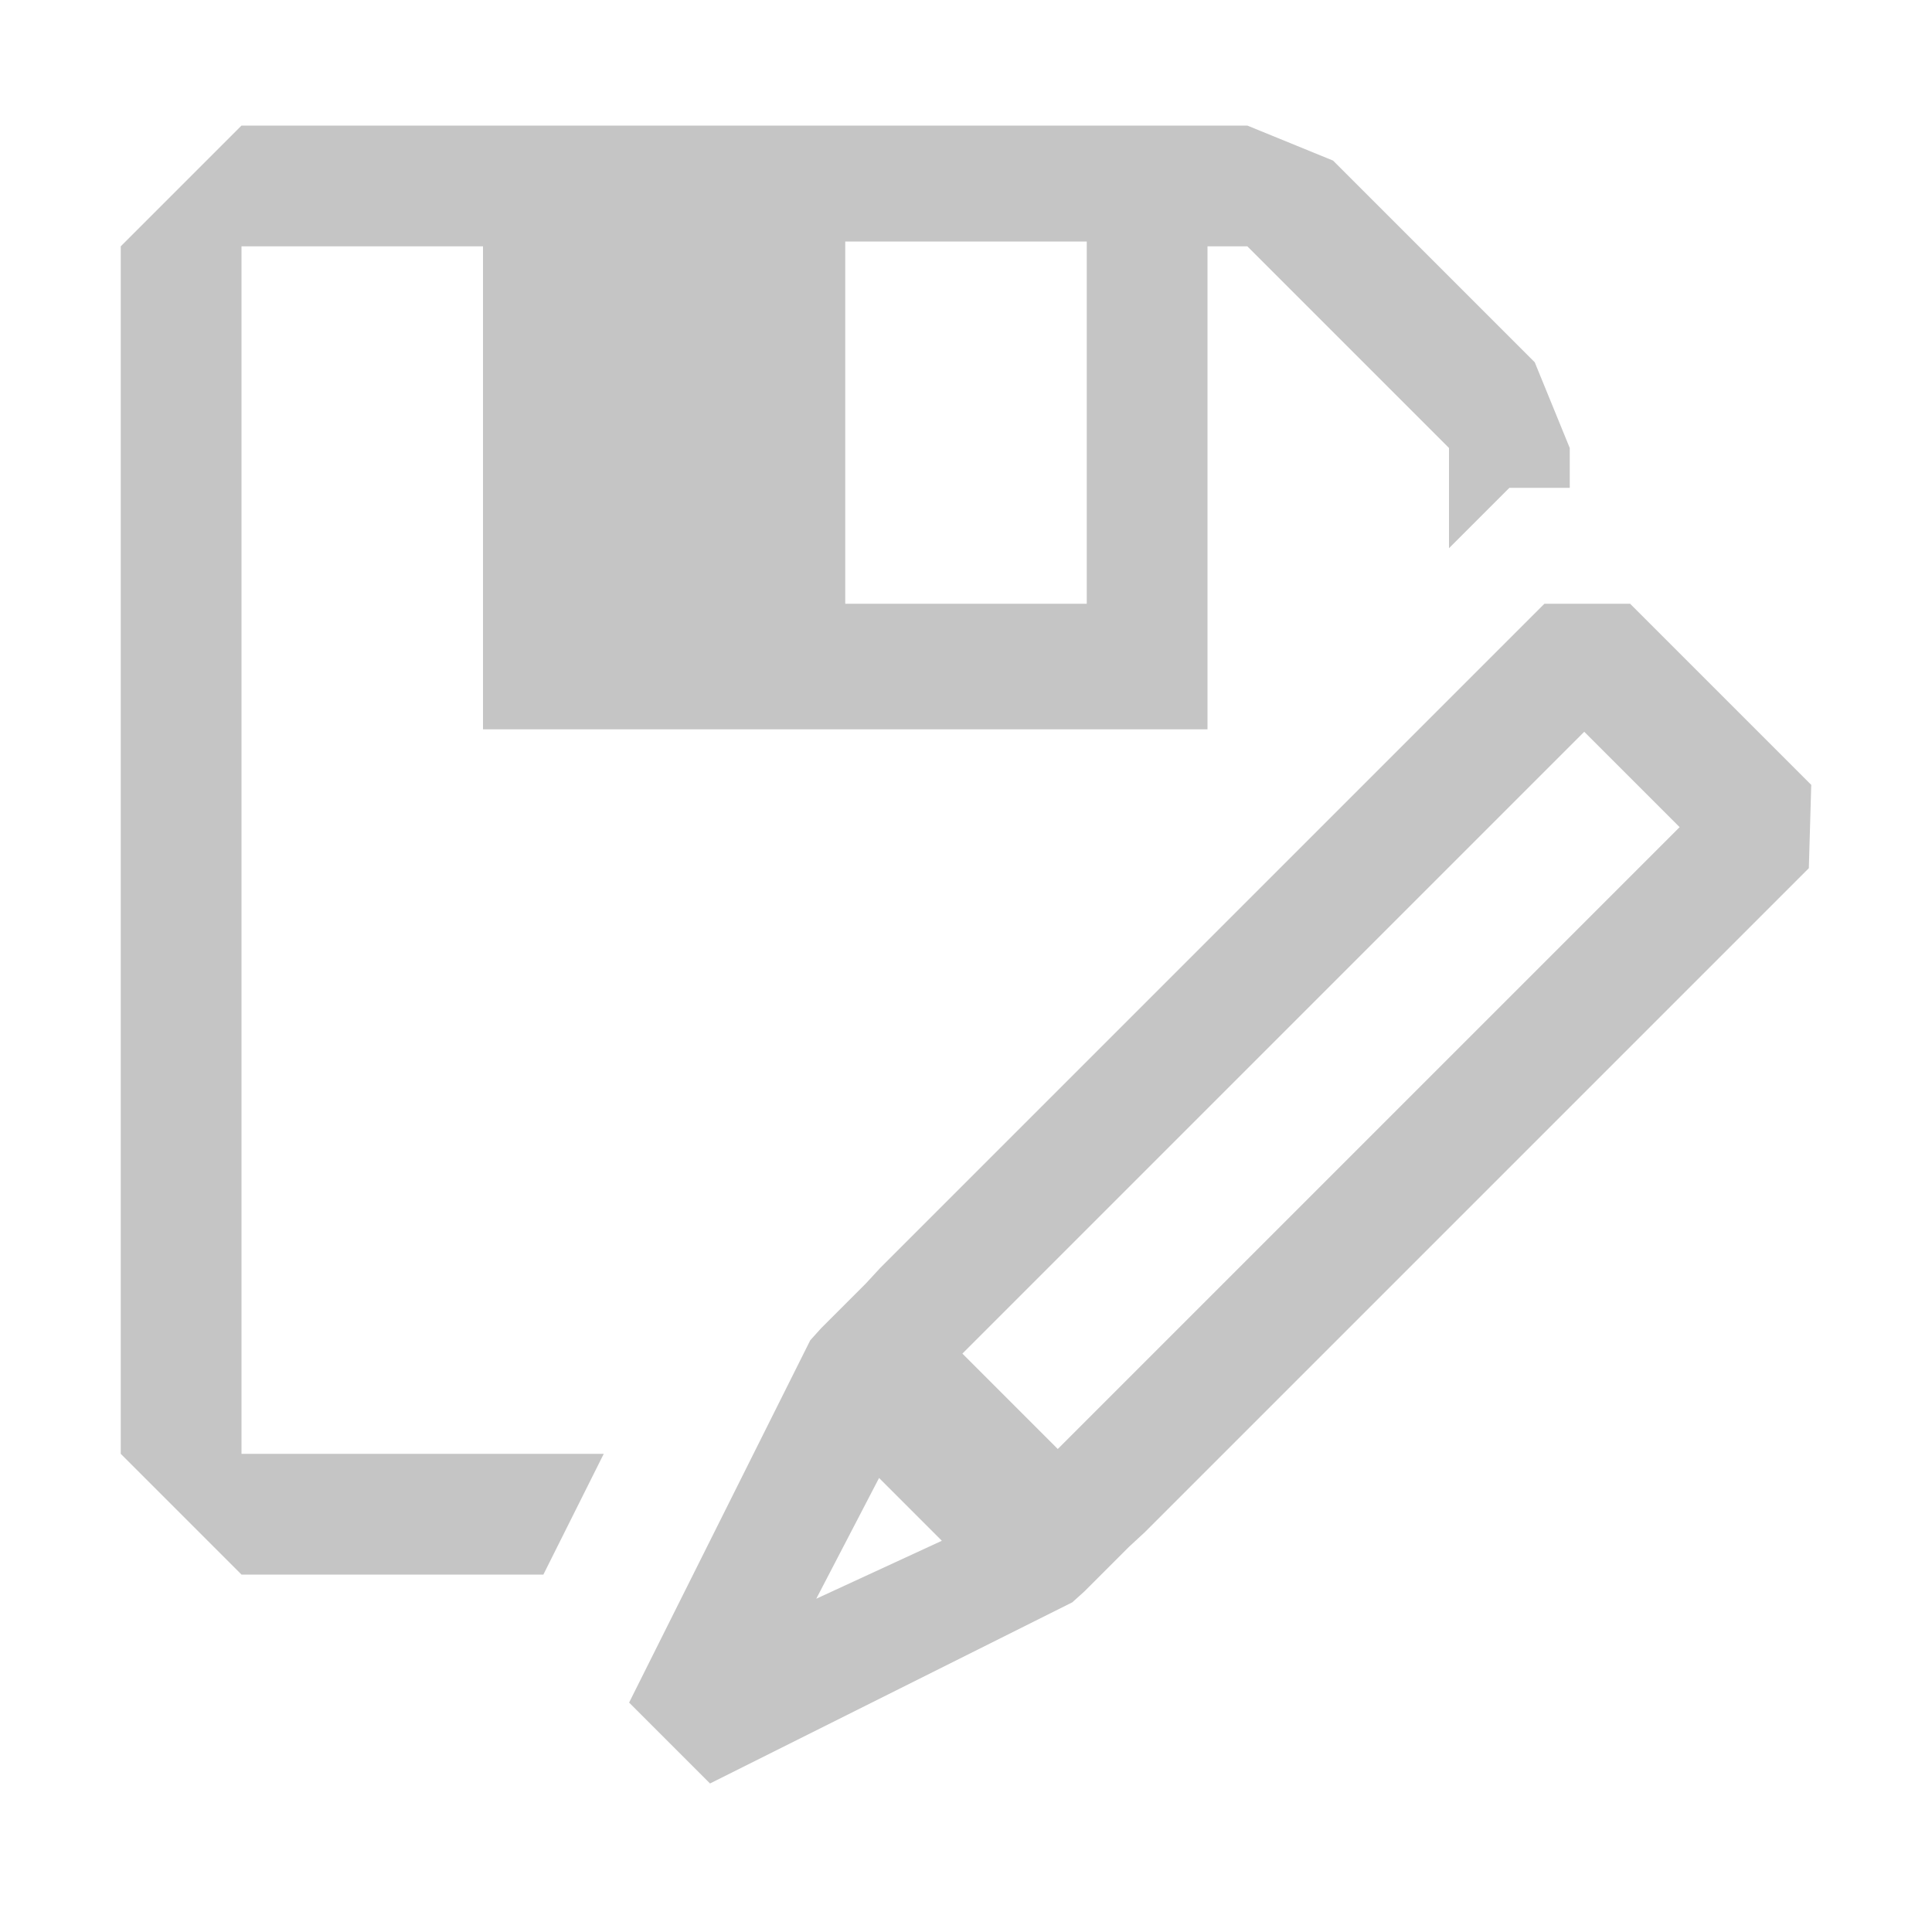
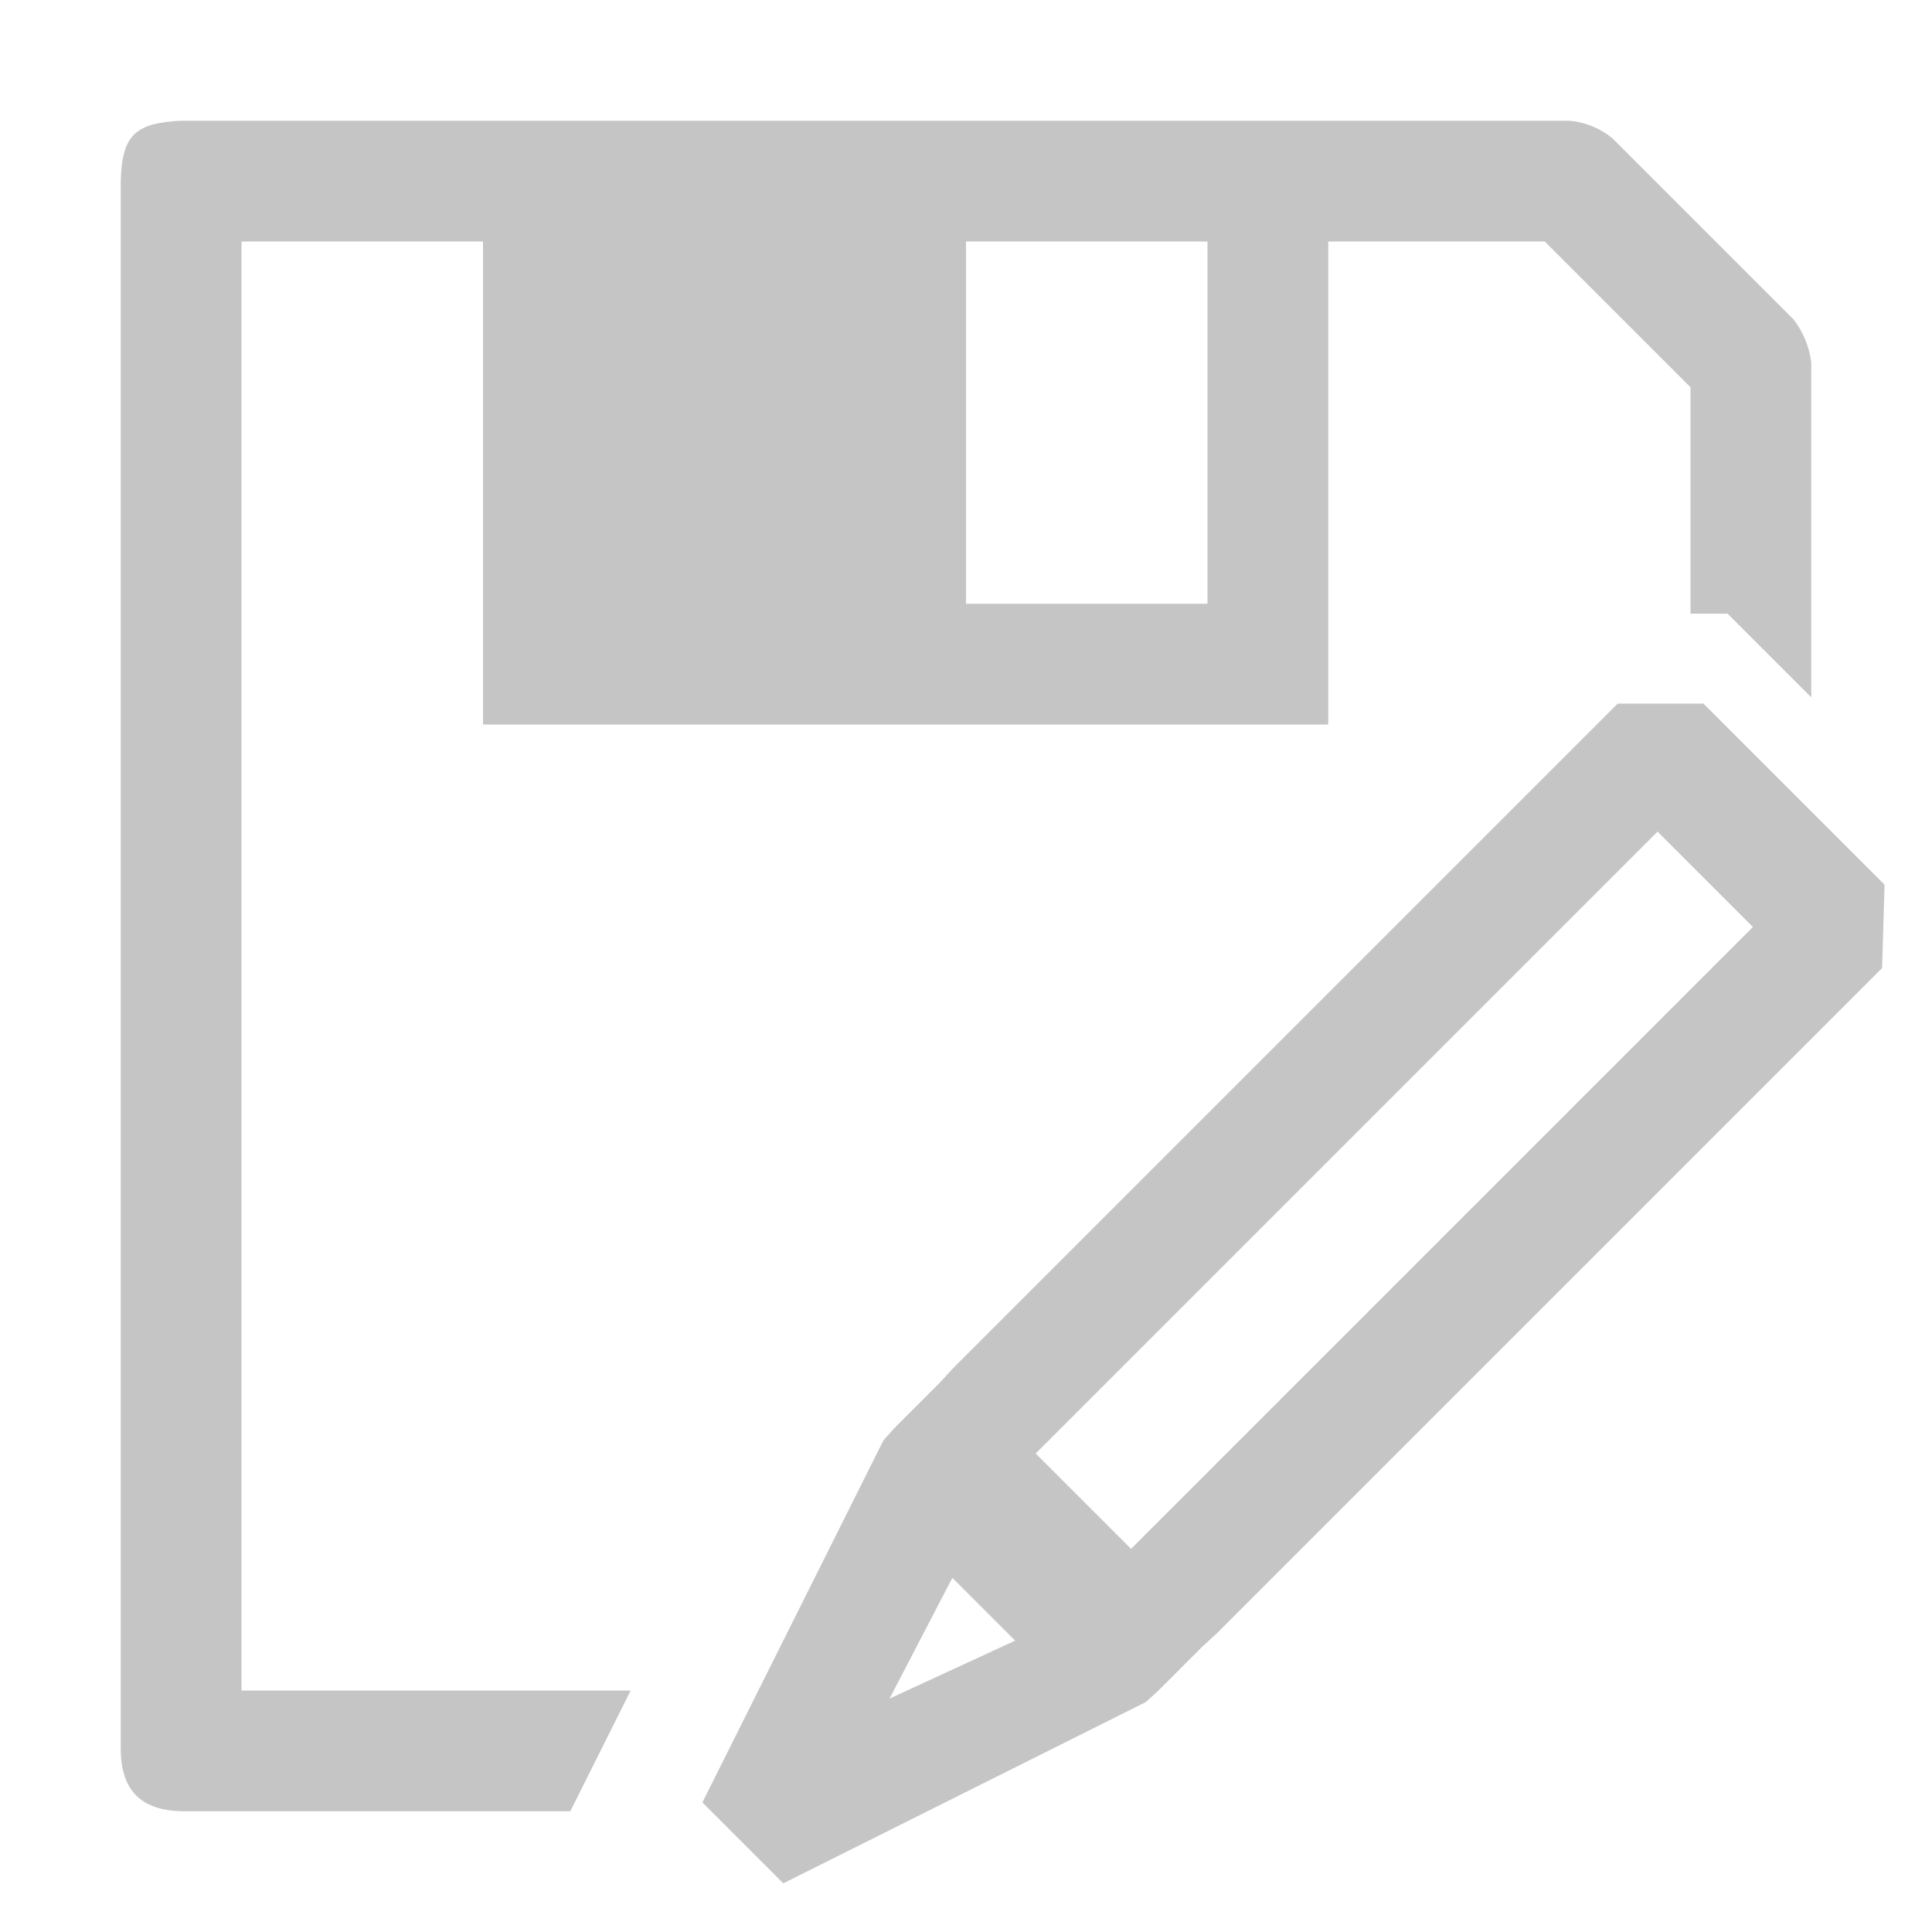
- <svg xmlns="http://www.w3.org/2000/svg" width="16" height="16" fill="currentColor">
-   <path fill="#C5C5C5" fill-rule="evenodd" clip-rule="evenodd" d="M11.04 1.33L12.71 3l.29.71v.33h-.5l-.5.5v-.83l-1.67-1.67H10v4H4v-4H2v10h3l-.5 1H2l-1-1v-10l1-1h8.33l.71.29zM7 5h2V2H7v3zm6.5 0L15 6.5l-.02.69-5.5 5.5-.13.12-.37.37-.1.09-3 1.5-.67-.67 1.5-3 .09-.1.37-.37.12-.13 5.5-5.5h.71zm-6.22 7.24l-.52 1 1.04-.48-.52-.52zm.69-1.03l.79.79 5.15-5.15-.79-.79-5.15 5.15z" />
+ <svg xmlns="http://www.w3.org/2000/svg" height="16" width="16">
+   <path d="M8.577 12.037l.79.79 5.15-5.15-.79-.79zm-.69 1.03l-.52 1 1.04-.48zm6.22-7.24l1.5 1.5-.02.69-5.5 5.5-.13.12-.37.37-.1.09-3 1.5-.67-.67 1.5-3 .09-.1.37-.37.12-.13 5.5-5.5zM1.5 1c-.368.019-.491.107-.5.5v13c.007.363.205.491.5.5h3.223l.5-1H2V2h2v4h7V2h1.793L14 3.207v1.875h.307l.693.693V3a.74.74 0 00-.146-.354l-1.5-1.5A.65.65 0 0013 1zM8 2h2v3H8z" fill="#c5c5c5" />
</svg>
